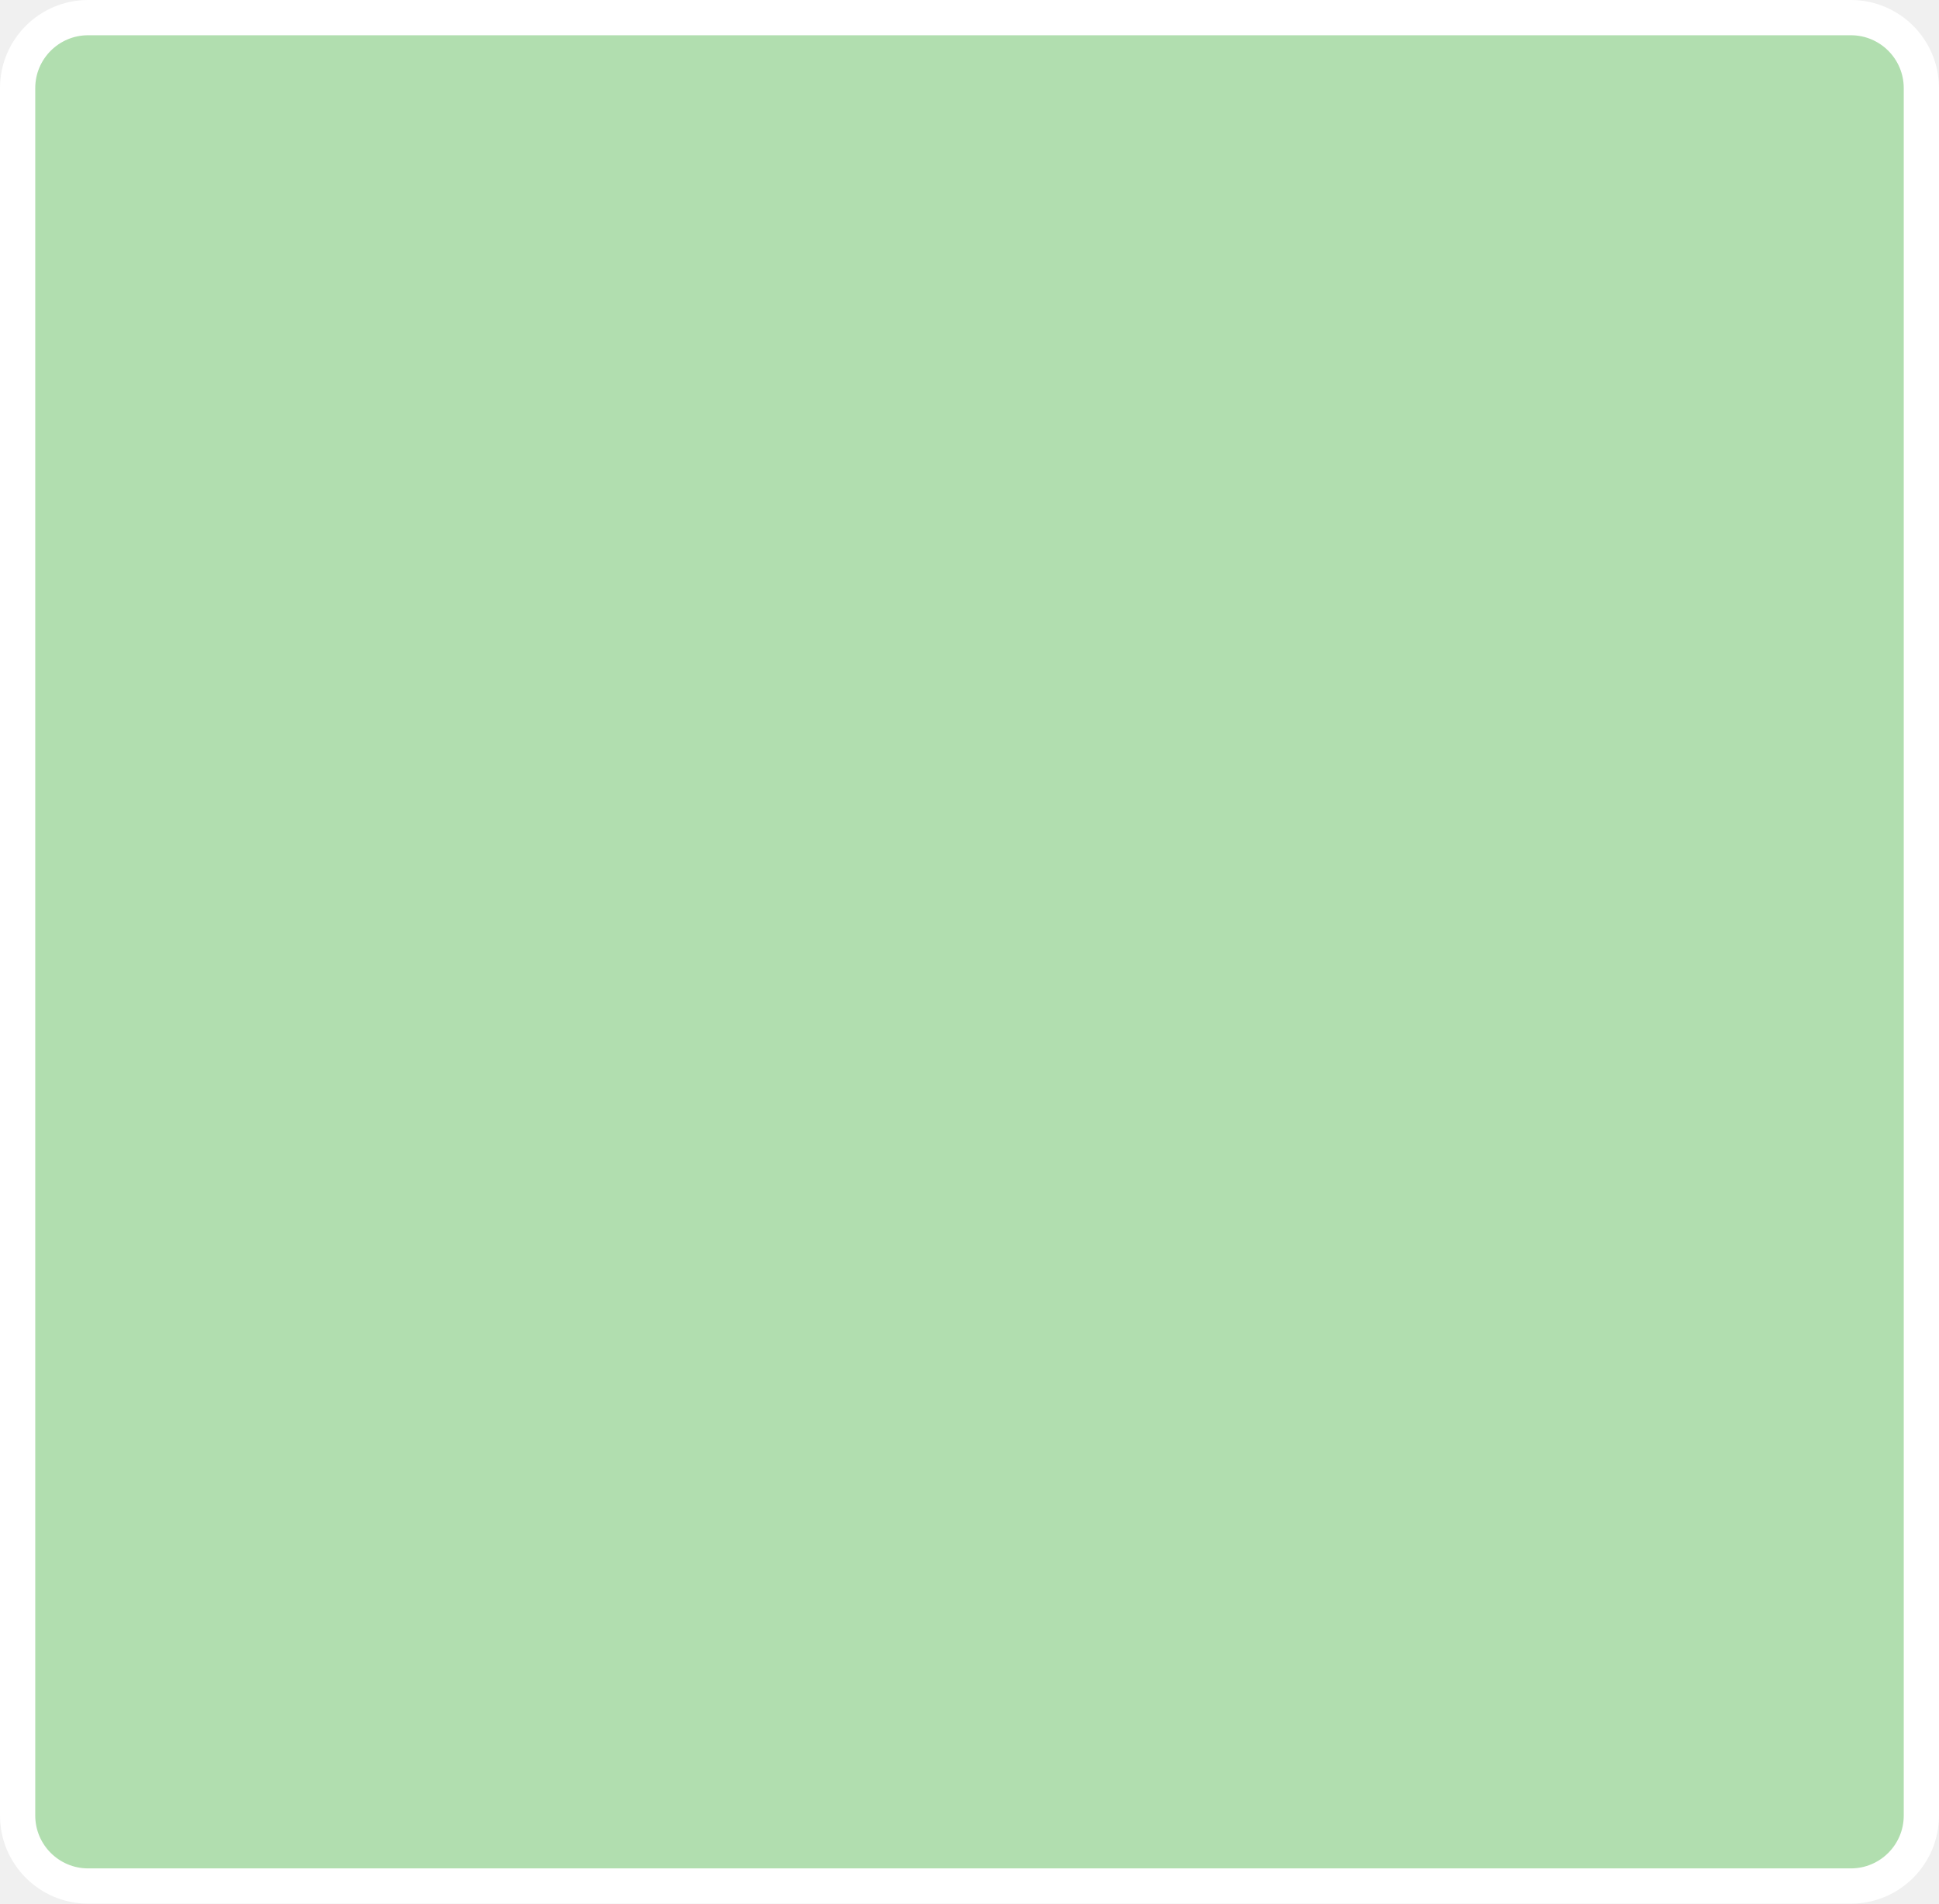
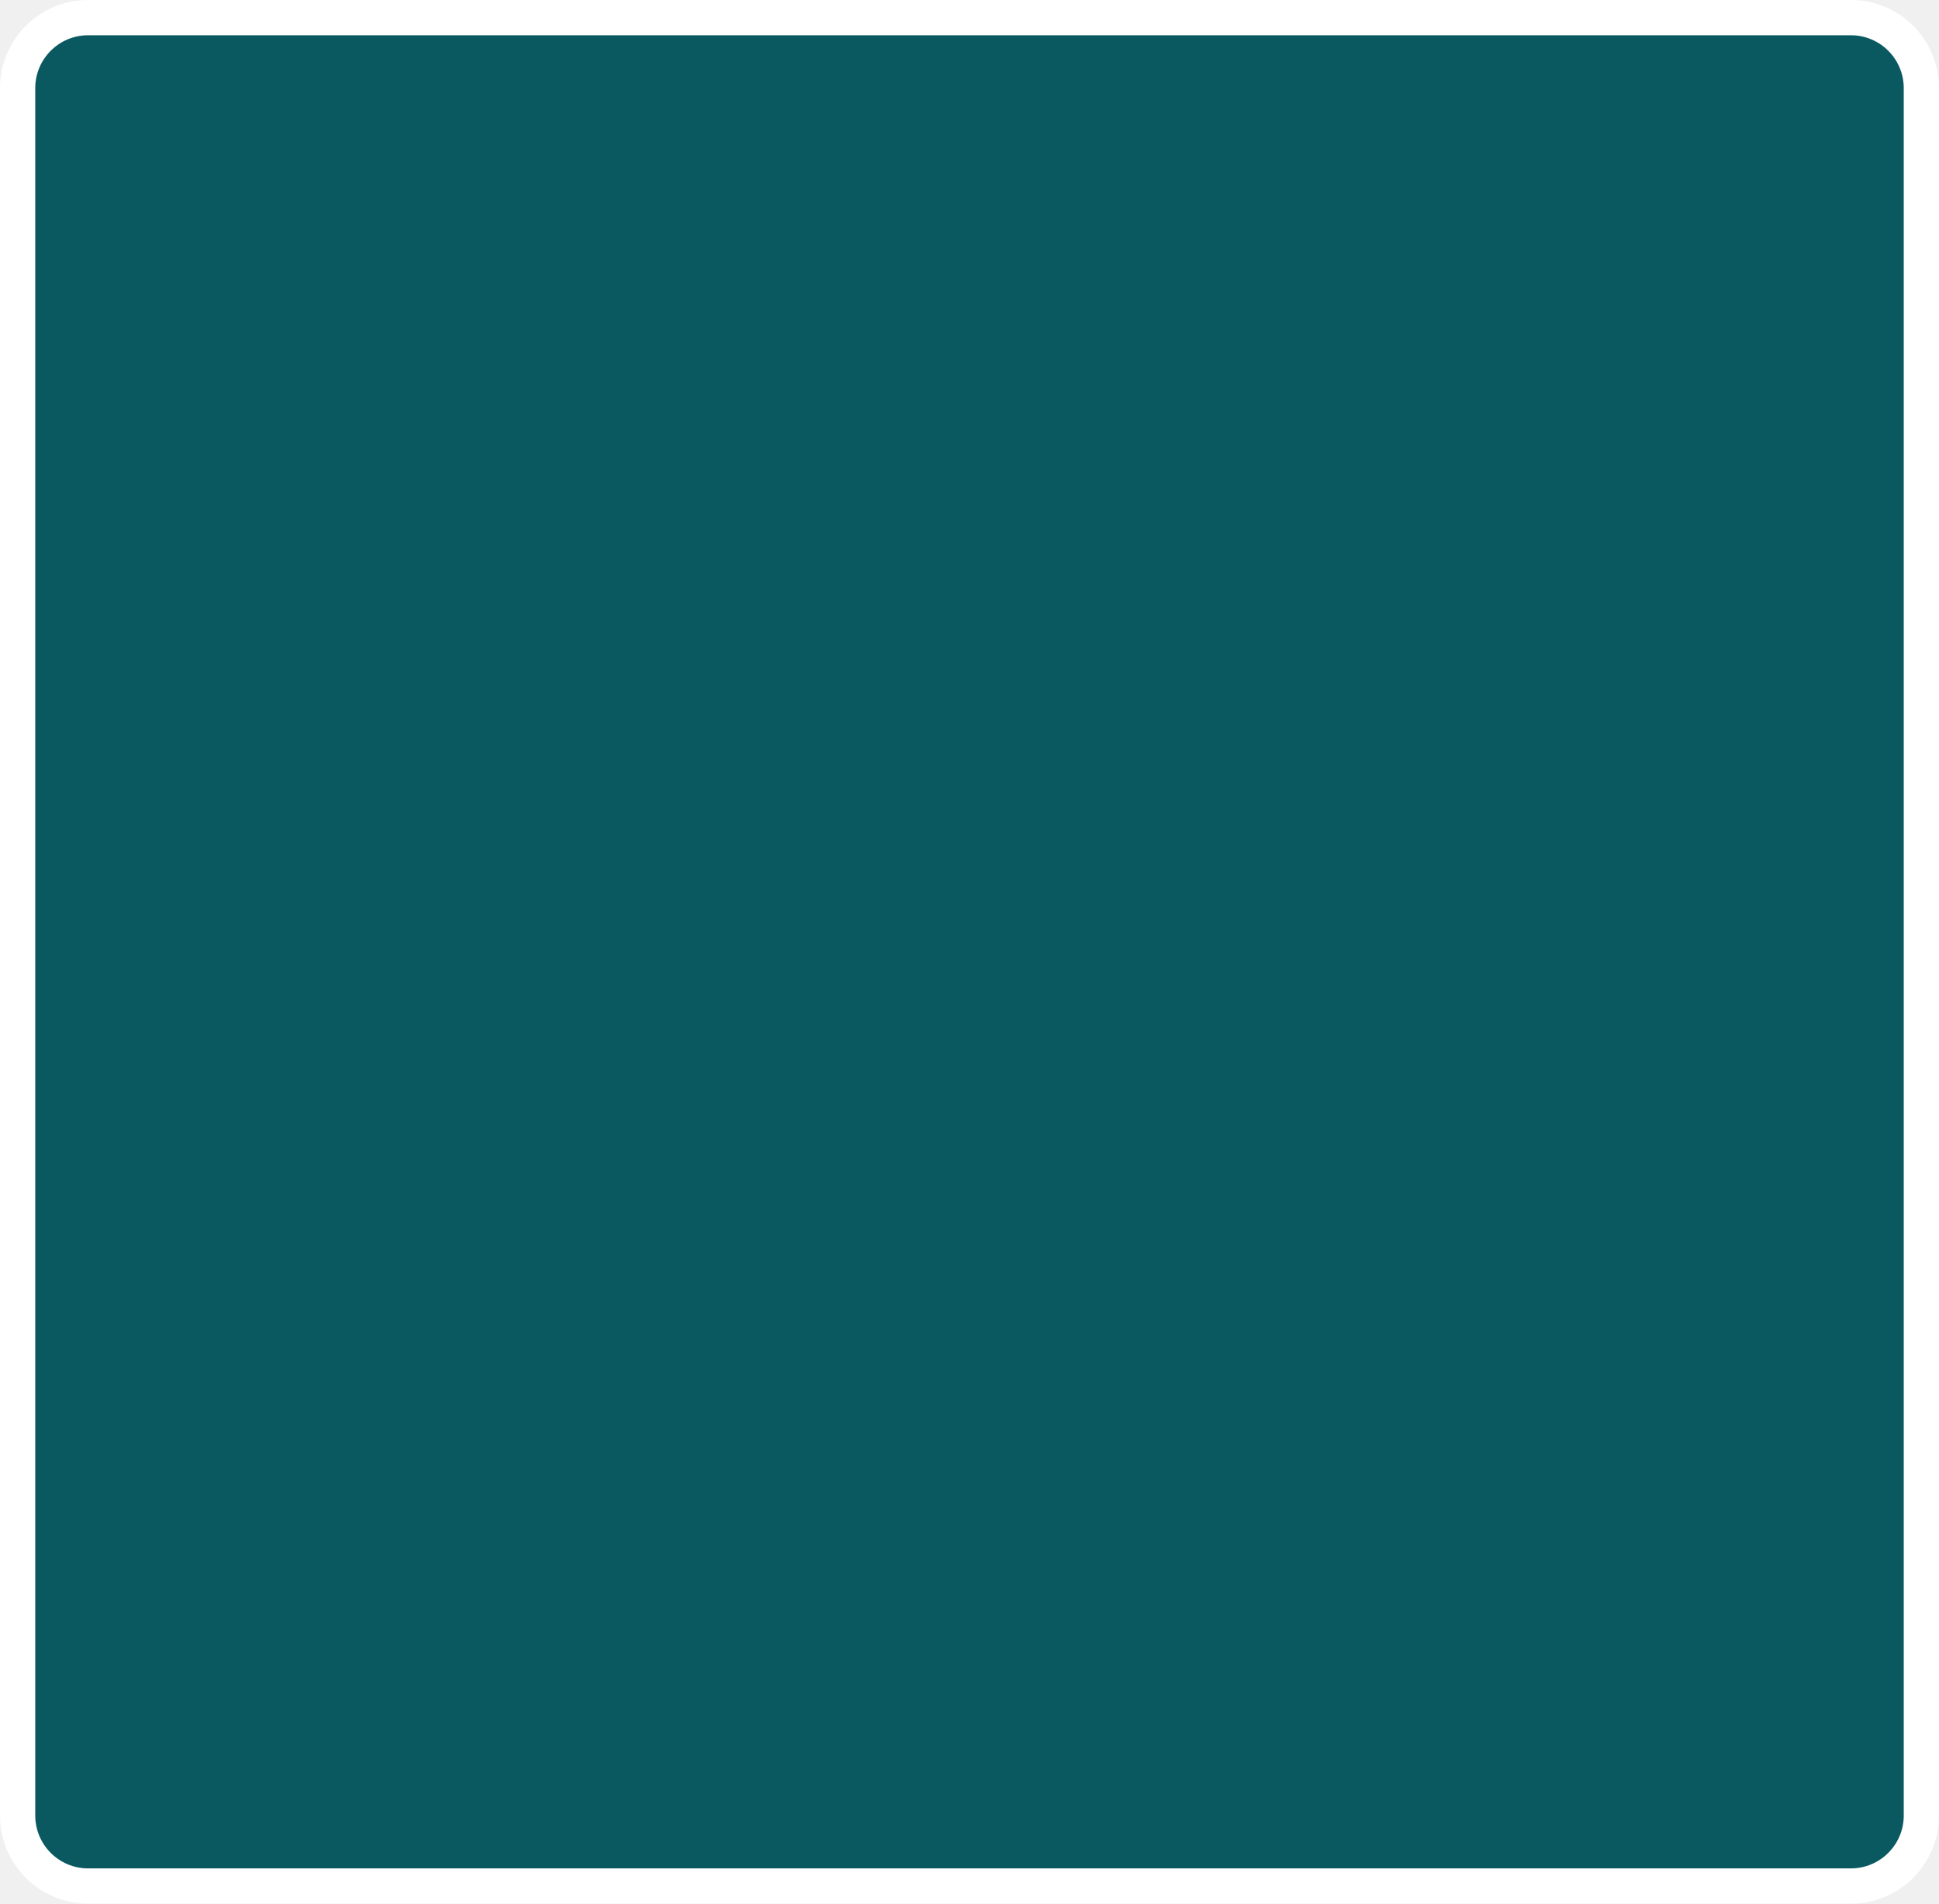
<svg xmlns="http://www.w3.org/2000/svg" width="55" height="54" viewBox="0 0 55 54">
-   <rect x="0.5" y="0.5" width="54" height="53" rx="2" ry="2" fill="#B1DEAF" stroke="#FFFFFF" stroke-width="1" />
+   <rect x="0.5" y="0.5" width="54" height="53" rx="2" ry="2" fill="#0A5961" stroke="#FFFFFF" stroke-width="1" />
</svg>
